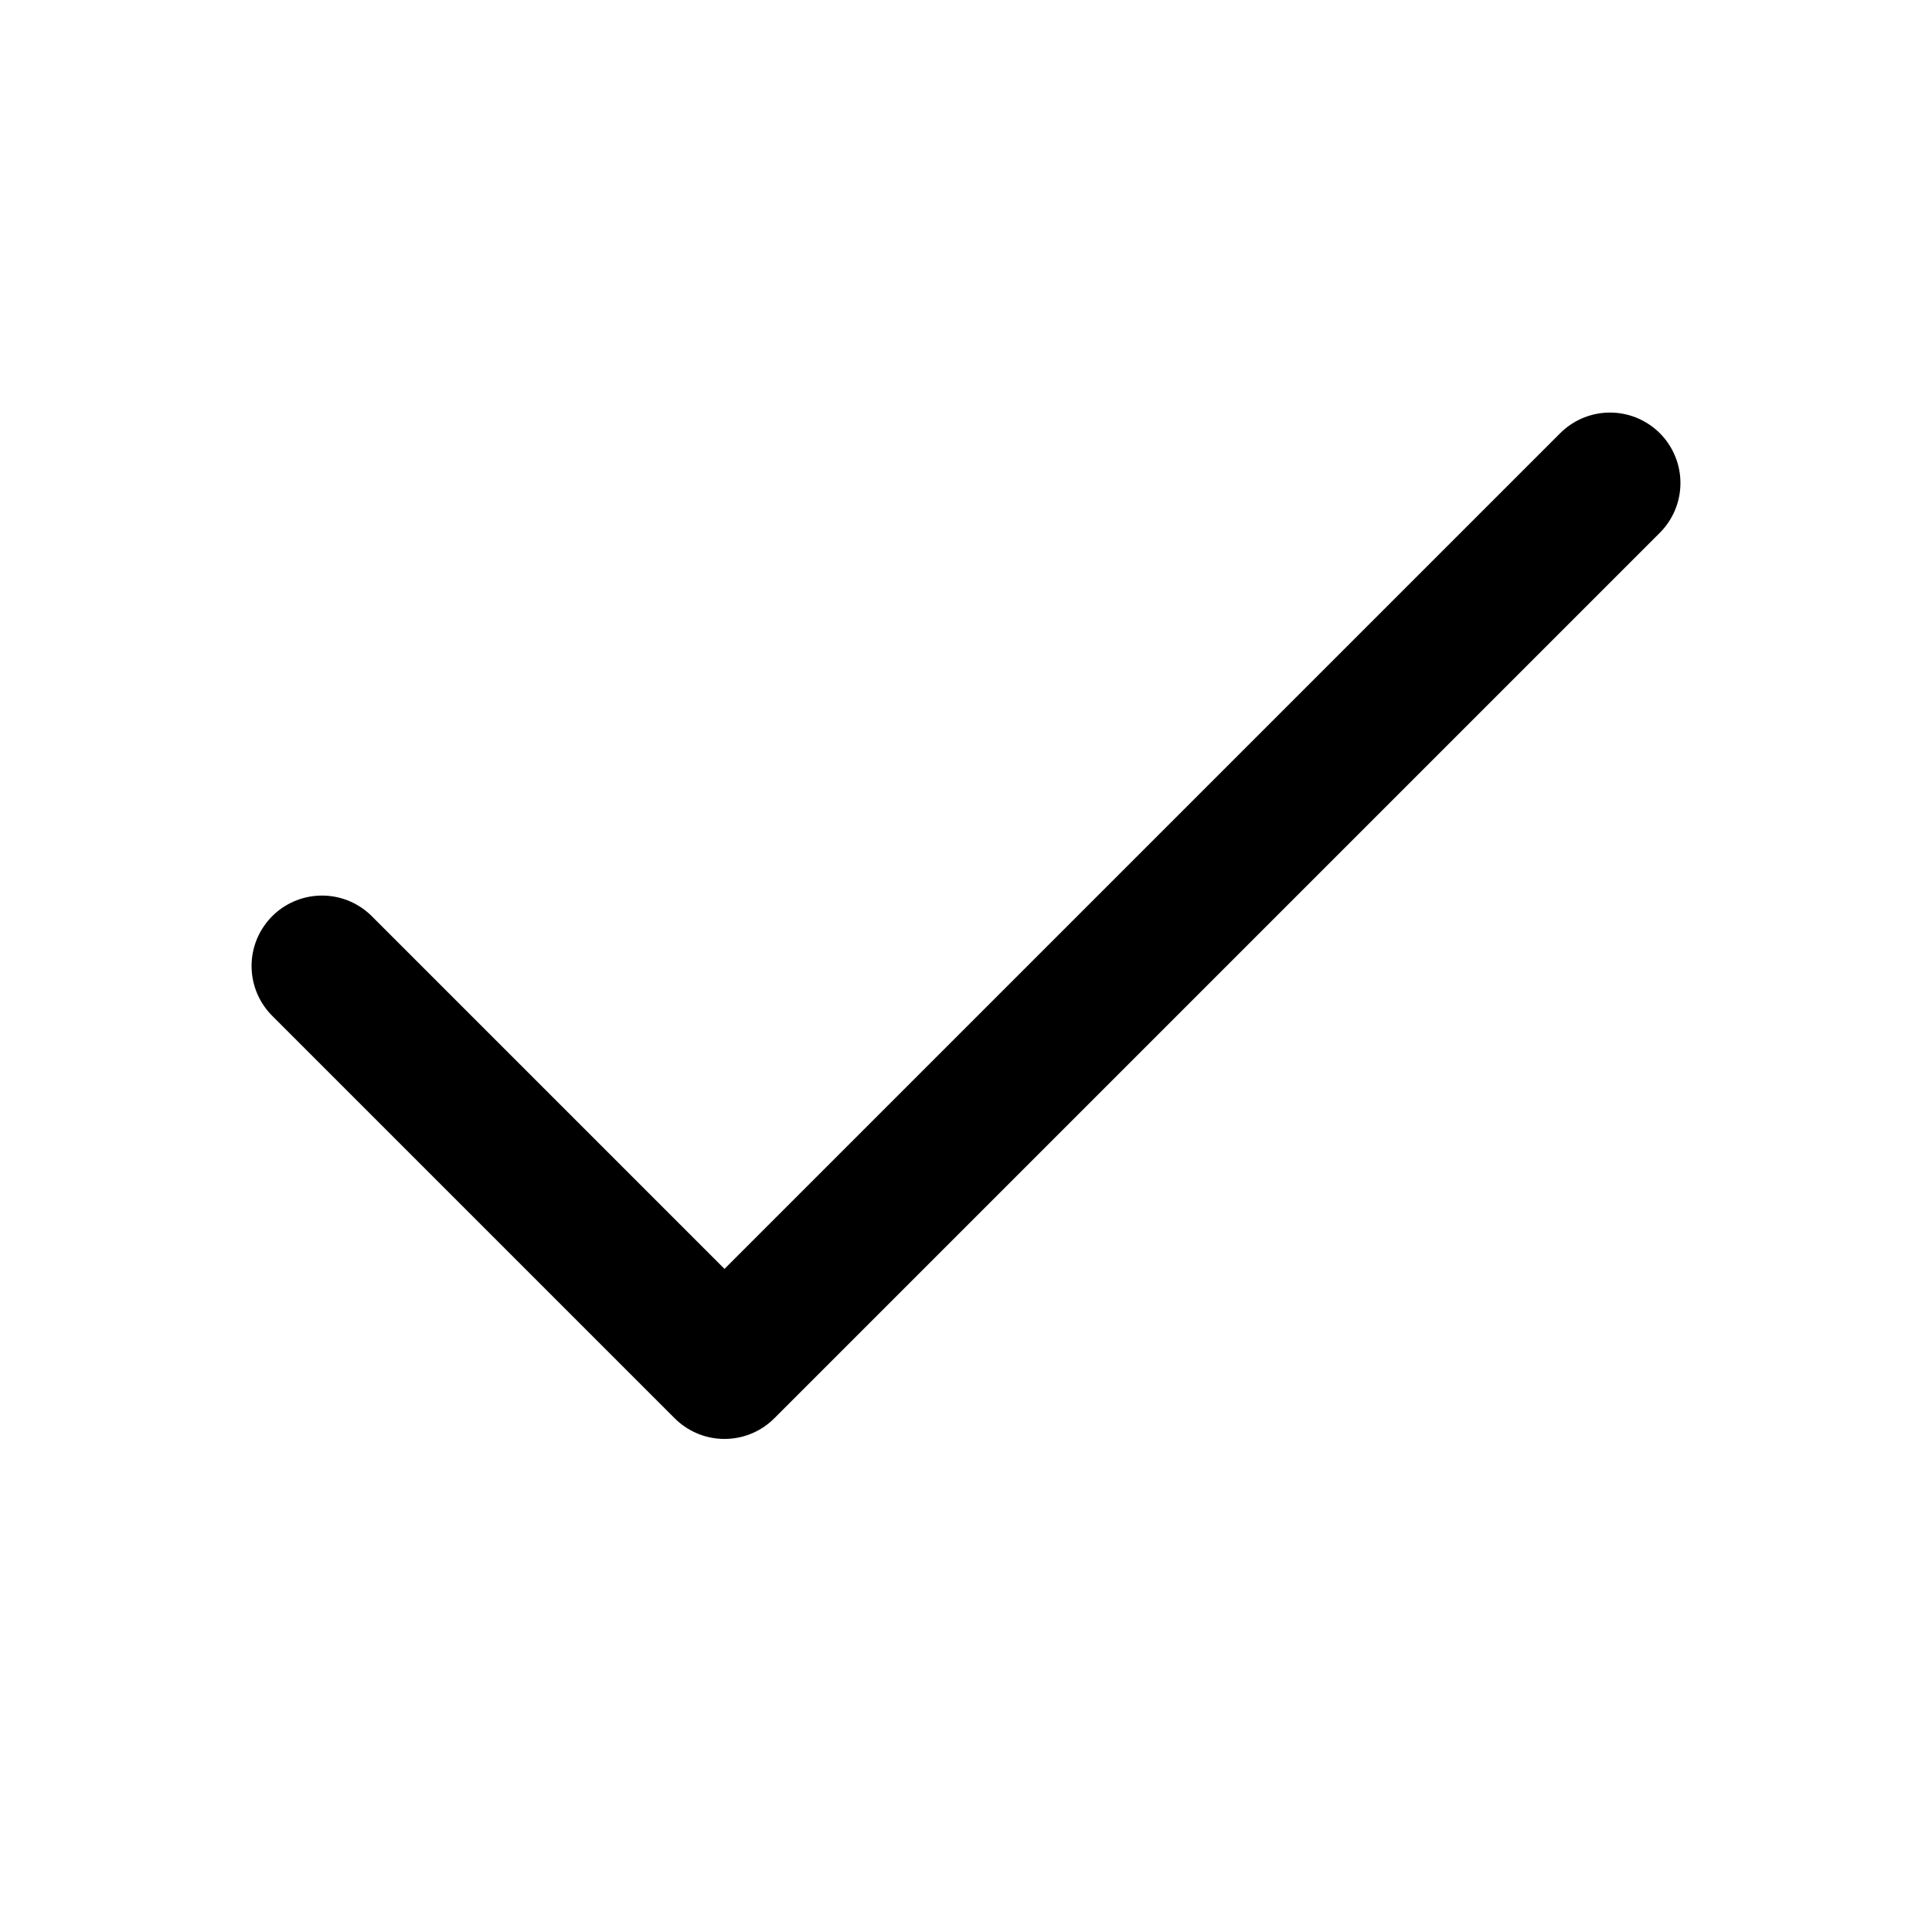
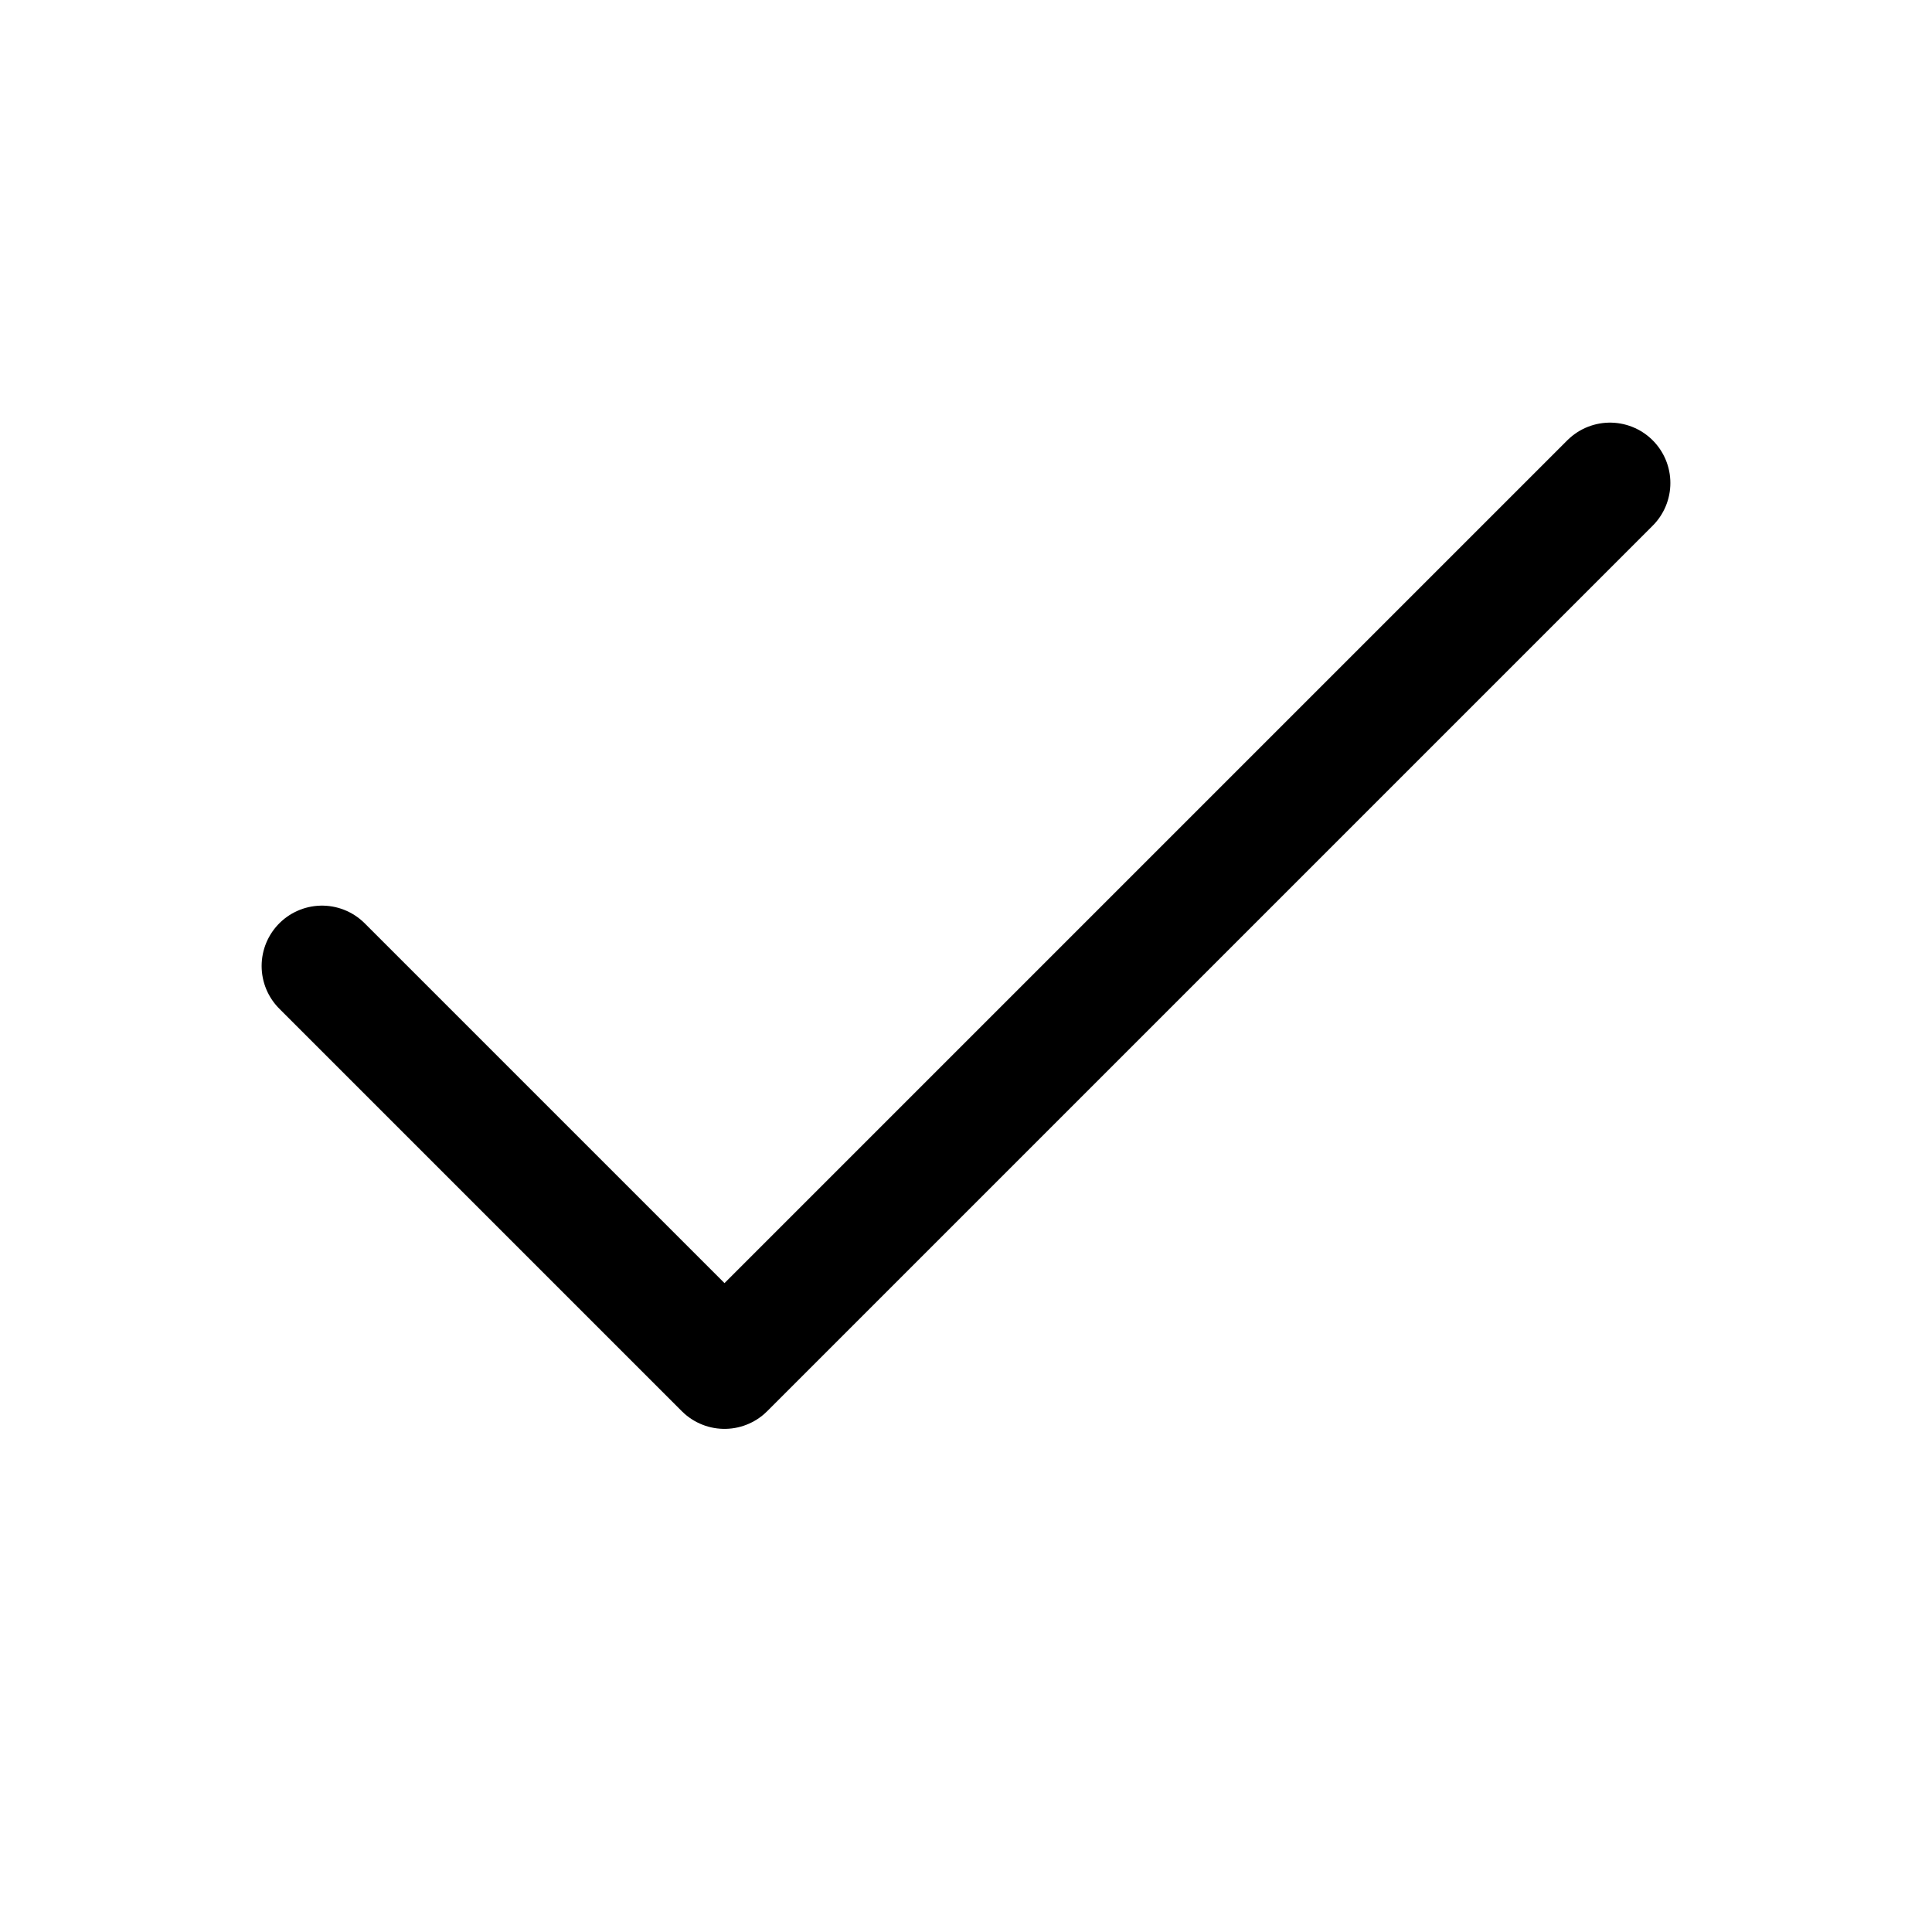
- <svg xmlns="http://www.w3.org/2000/svg" width="24" height="24" viewBox="0 0 24 24" fill="none" stroke="currentColor" stroke-width="1.75" stroke-linecap="round" stroke-linejoin="round" class="feather feather-check">
+ <svg xmlns="http://www.w3.org/2000/svg" width="24" height="24" viewBox="0 0 24 24" fill="none" stroke="currentColor" stroke-width="1.5" stroke-linecap="round" stroke-linejoin="round" class="feather feather-check">
  <polyline points="20 6 9 17 4 12" />
</svg>
